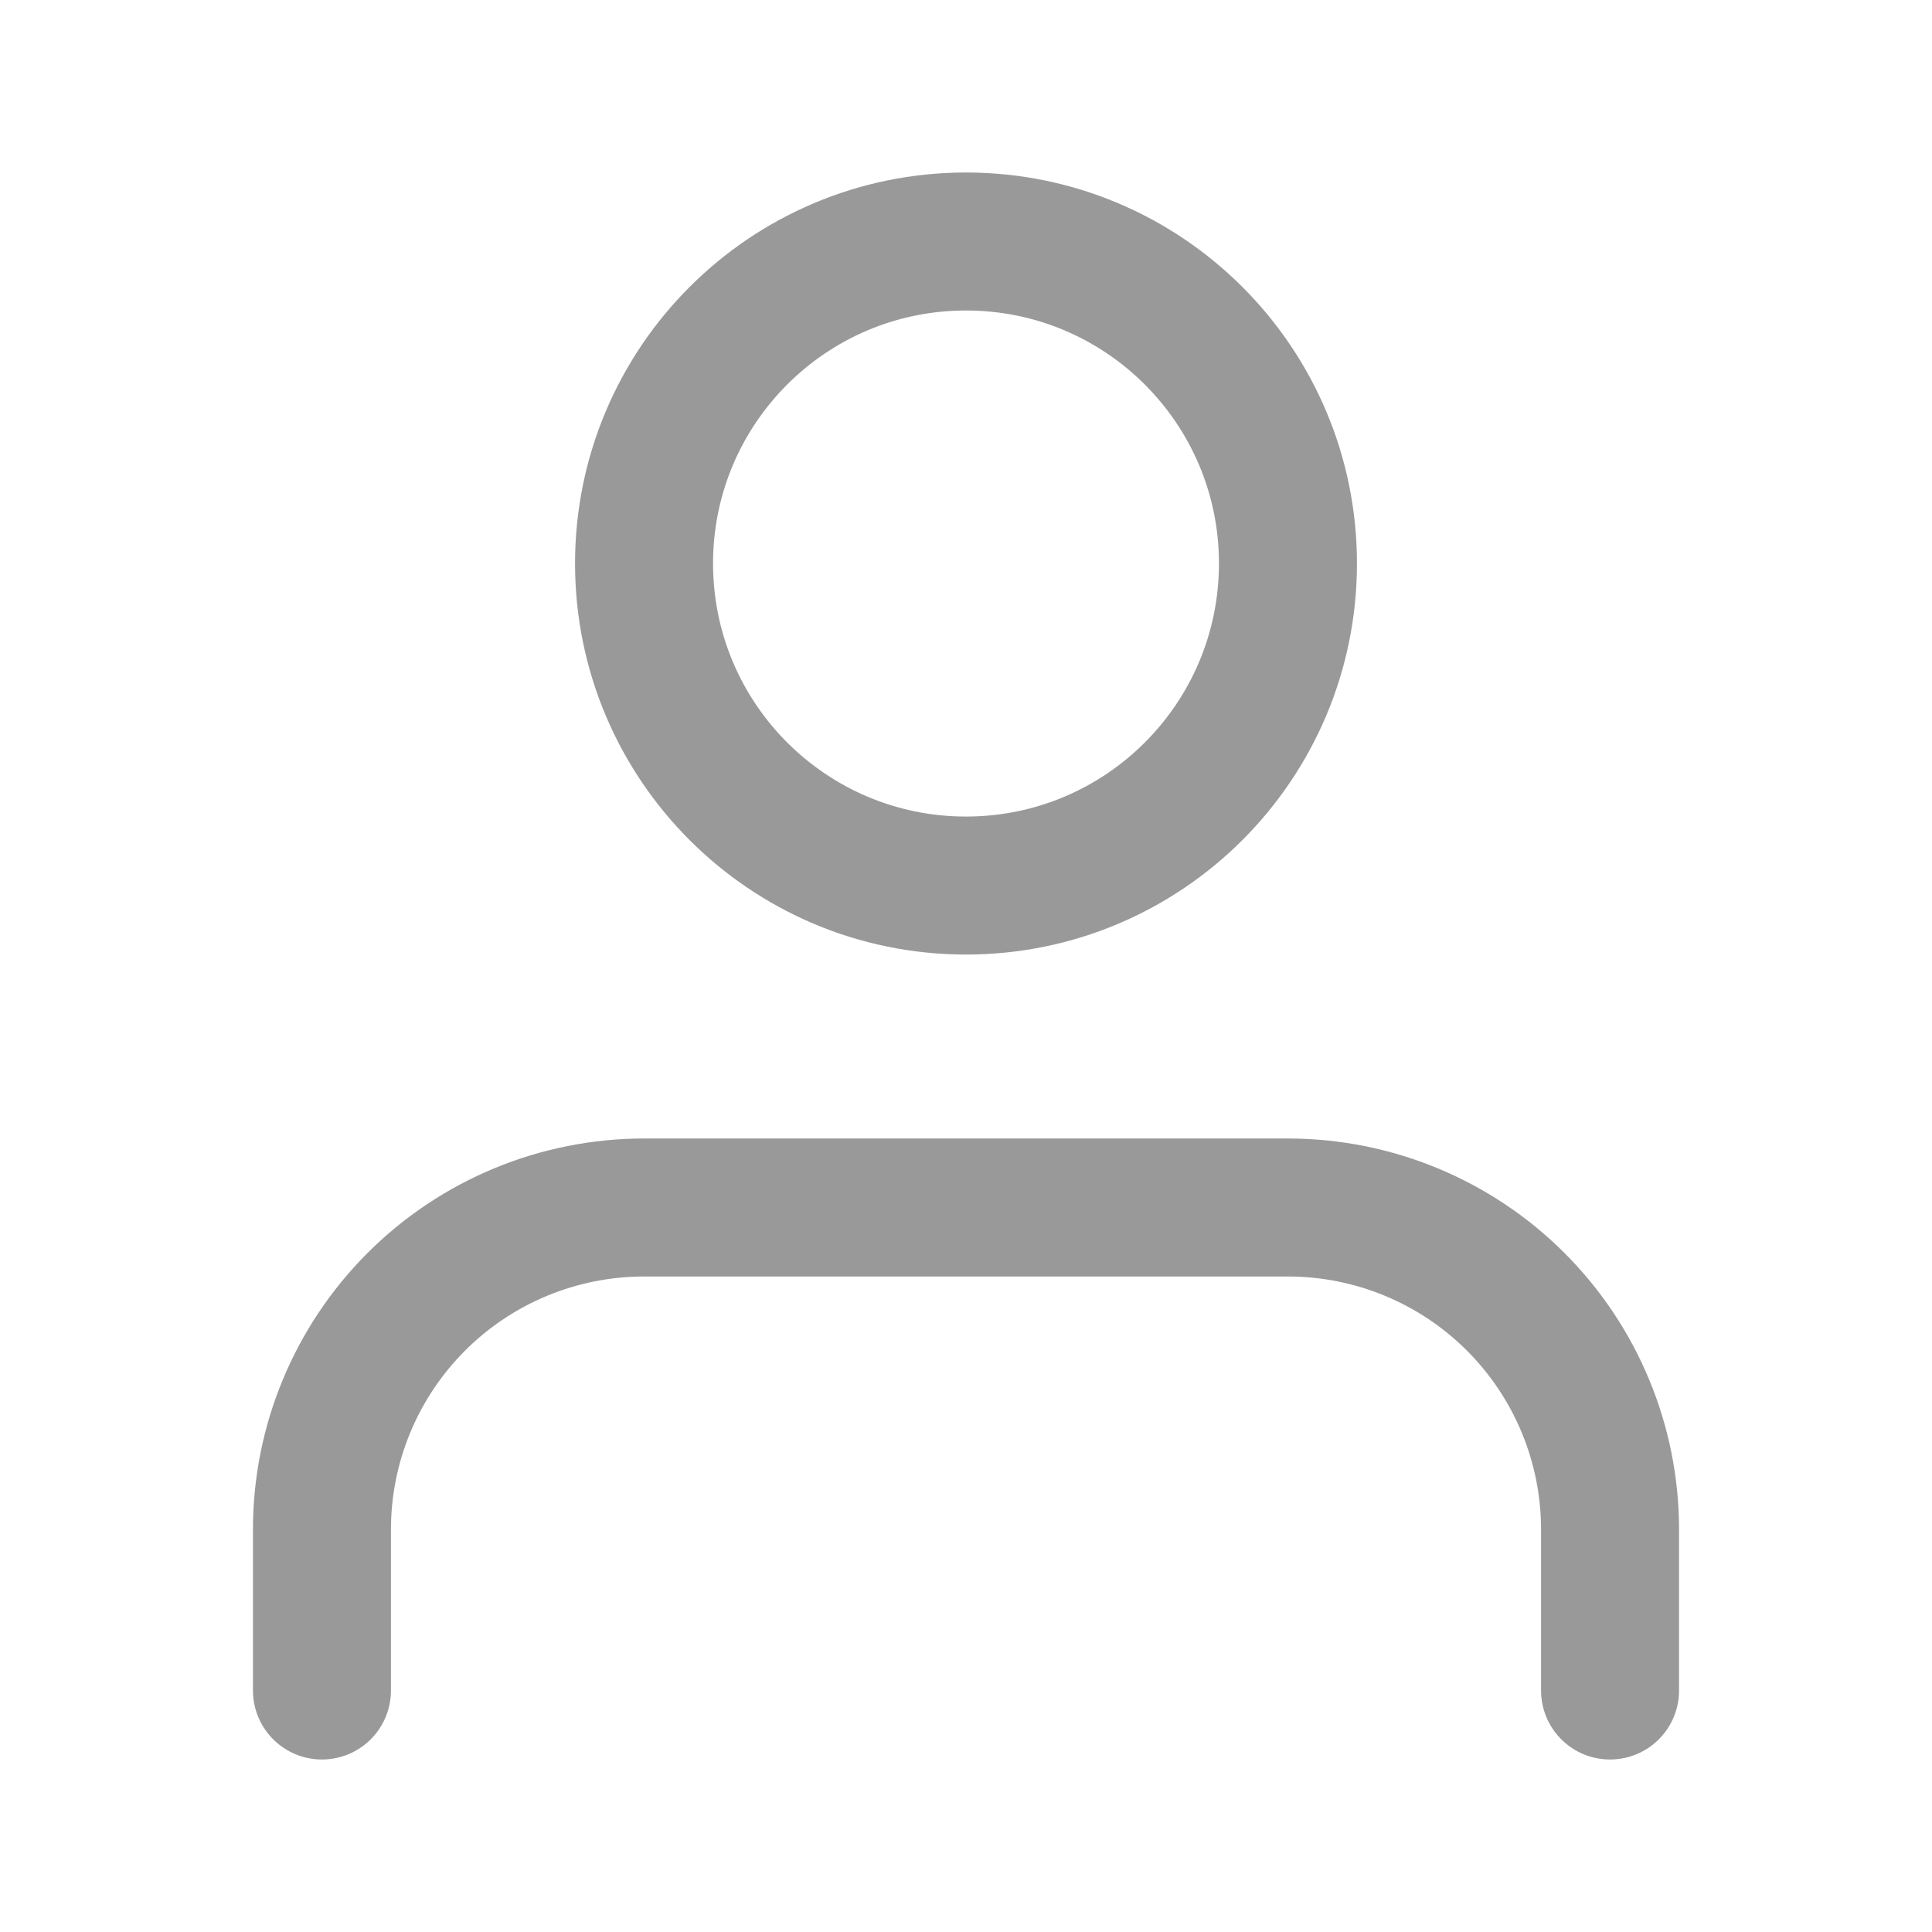
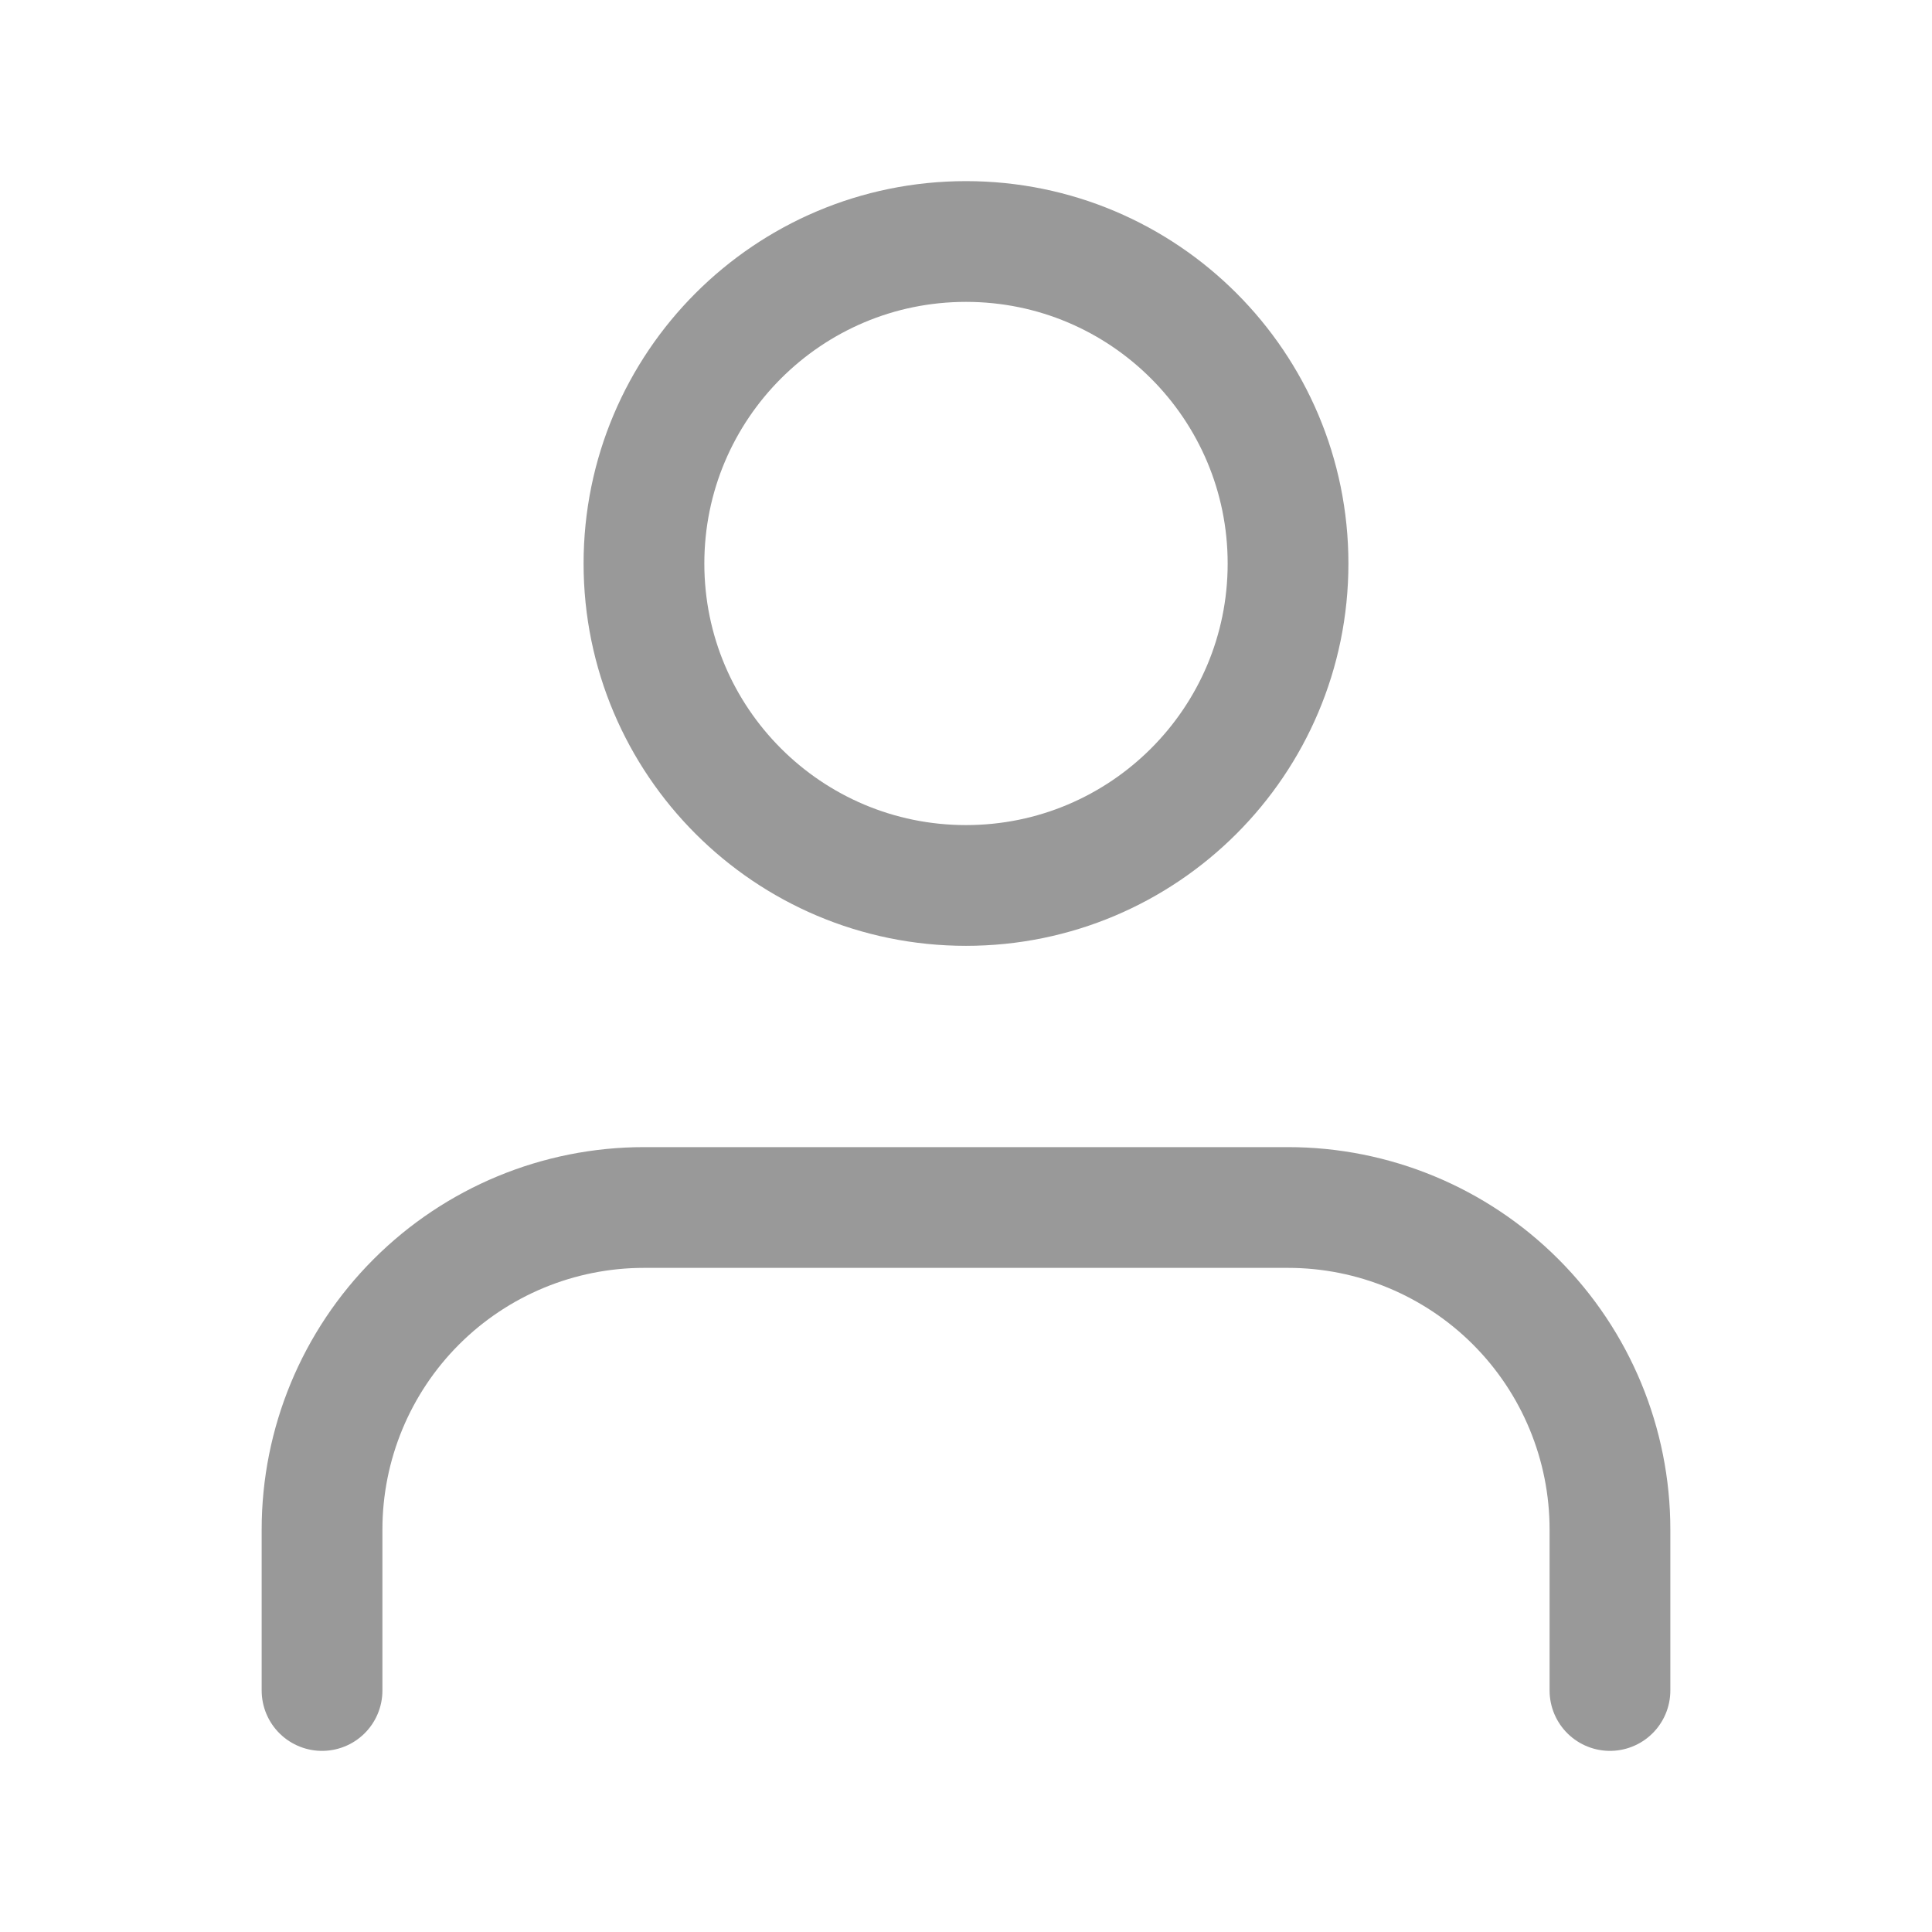
- <svg xmlns="http://www.w3.org/2000/svg" width="14" height="14" viewBox="0 0 14 14" fill="none">
-   <g id="user">
-     <path id="Vector" d="M11.667 12.25V11.083C11.667 10.464 11.421 9.871 10.983 9.433C10.546 8.996 9.952 8.75 9.333 8.75H4.667C4.048 8.75 3.454 8.996 3.017 9.433C2.579 9.871 2.333 10.464 2.333 11.083V12.25" stroke="#999999" stroke-linecap="round" stroke-linejoin="round" />
-     <path id="Vector_2" d="M7 6.417C8.289 6.417 9.333 5.372 9.333 4.083C9.333 2.795 8.289 1.75 7 1.75C5.711 1.75 4.667 2.795 4.667 4.083C4.667 5.372 5.711 6.417 7 6.417Z" stroke="#999999" stroke-linecap="round" stroke-linejoin="round" />
-   </g>
+ <svg xmlns="http://www.w3.org/2000/svg" width="16" height="16" viewBox="0 0 16 16" fill="none">
+   <path d="M13.333 14V12.667C13.333 11.959 13.052 11.281 12.552 10.781C12.052 10.281 11.374 10 10.667 10H5.333C4.626 10 3.948 10.281 3.448 10.781C2.948 11.281 2.667 11.959 2.667 12.667V14" stroke="#999999" stroke-linecap="round" stroke-linejoin="round" />
+   <path d="M8 7.333C9.473 7.333 10.667 6.139 10.667 4.667C10.667 3.194 9.473 2 8 2C6.527 2 5.333 3.194 5.333 4.667C5.333 6.139 6.527 7.333 8 7.333Z" stroke="#999999" stroke-linecap="round" stroke-linejoin="round" />
</svg>
